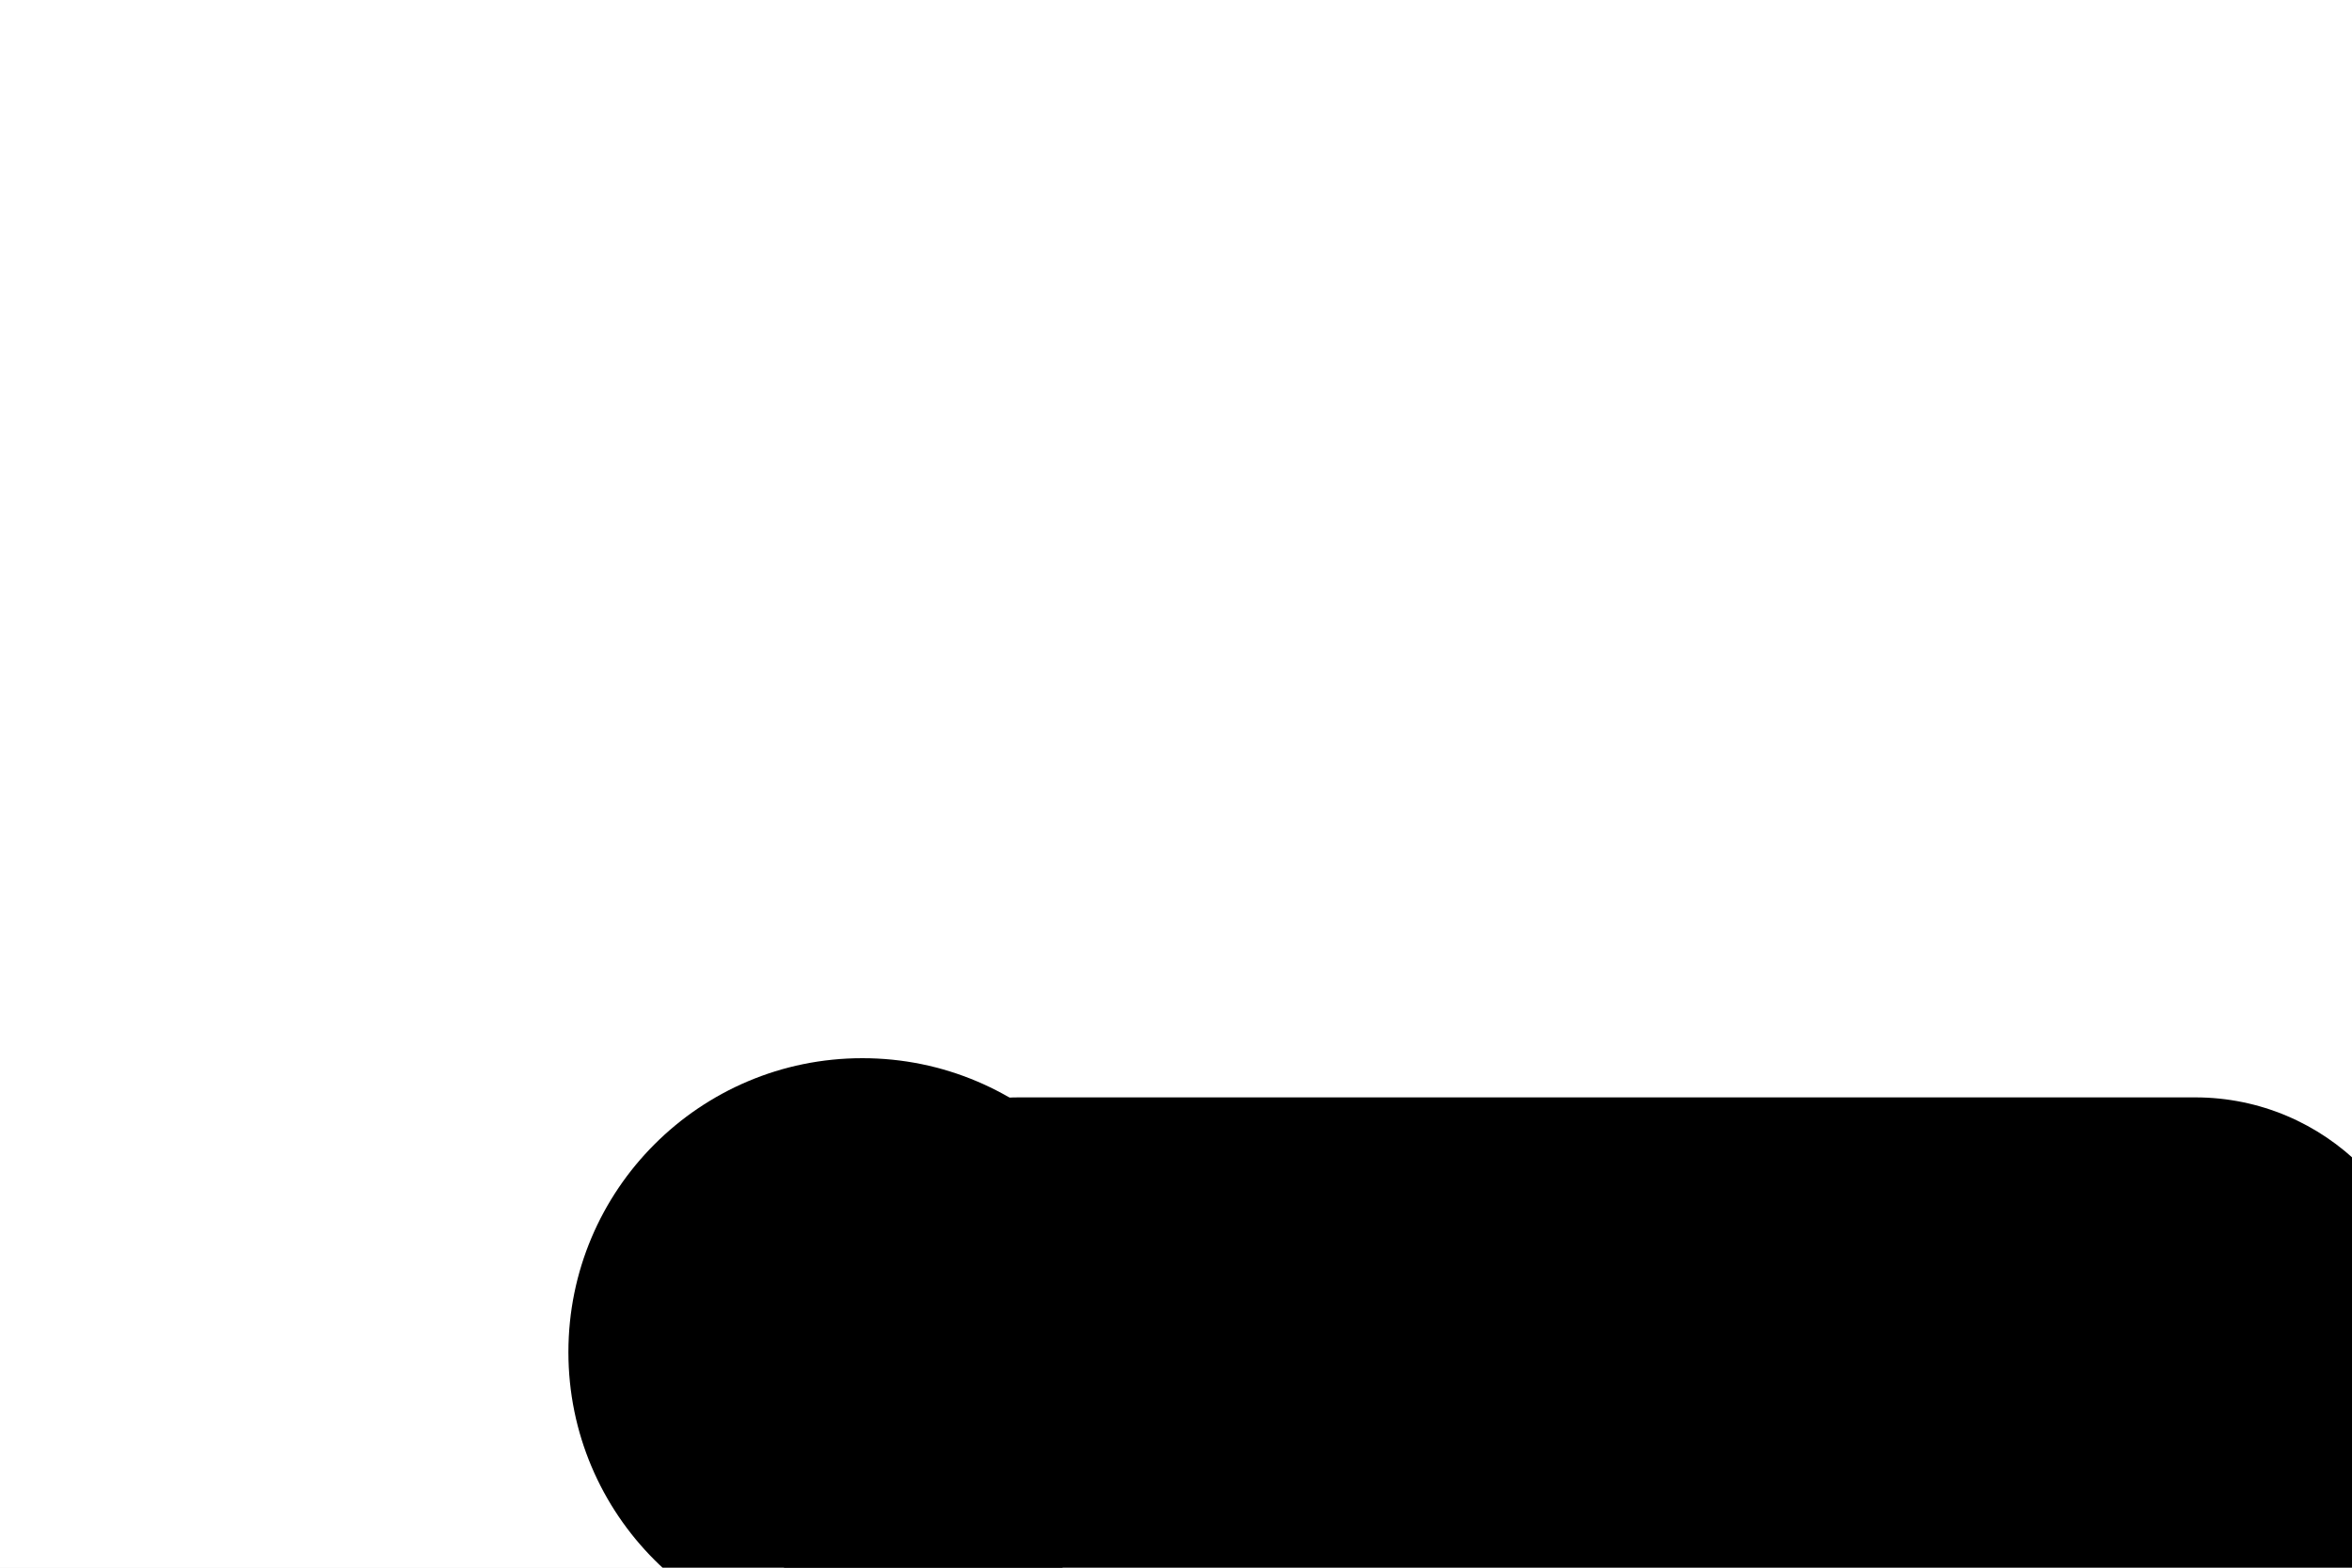
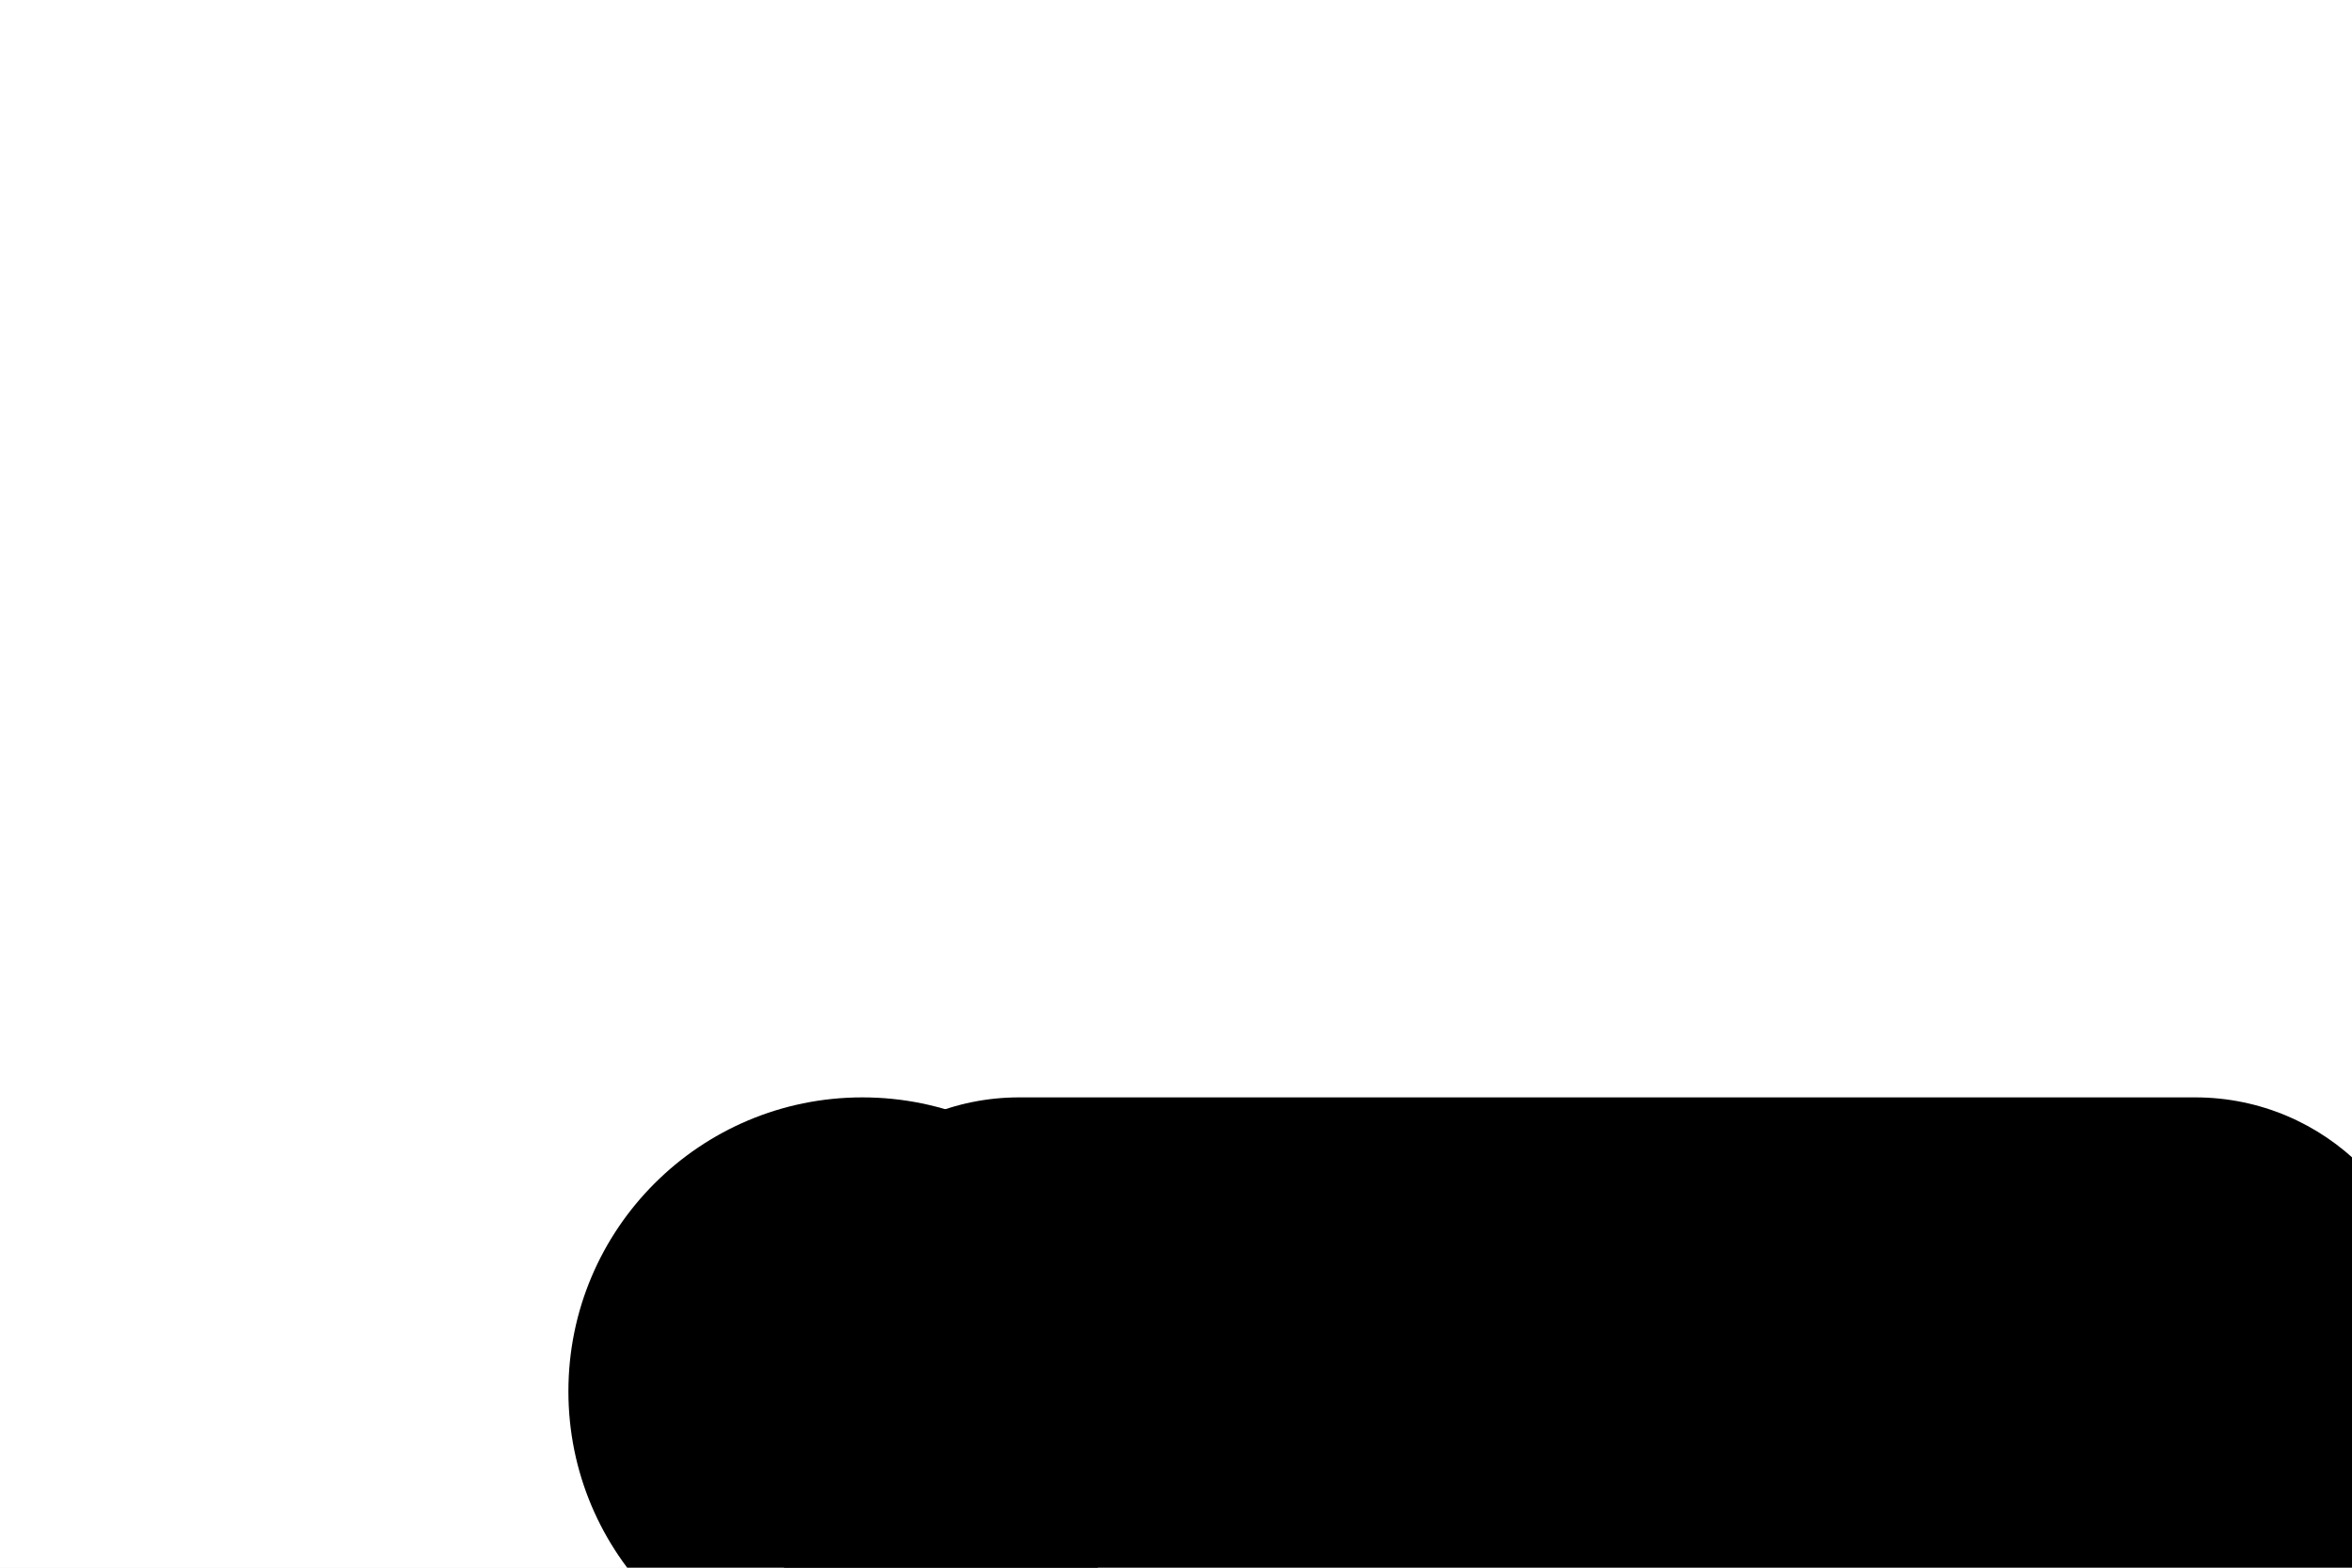
<svg xmlns="http://www.w3.org/2000/svg" viewBox="0 0 600 400" preserveAspectRatio="xMaxYMax slice" style="width: 100%; height: 400px; display: block;">
  <rect width="100%" height="100%" fill="white" />
  <g transform="translate(180, 250)">
    <rect x="20" y="30" width="420" height="350" rx="60" fill="black" />
-     <circle cx="40" cy="95" r="75" fill="black" />
+     <circle cx="40" cy="105" r="75" fill="black" />
  </g>
</svg>
